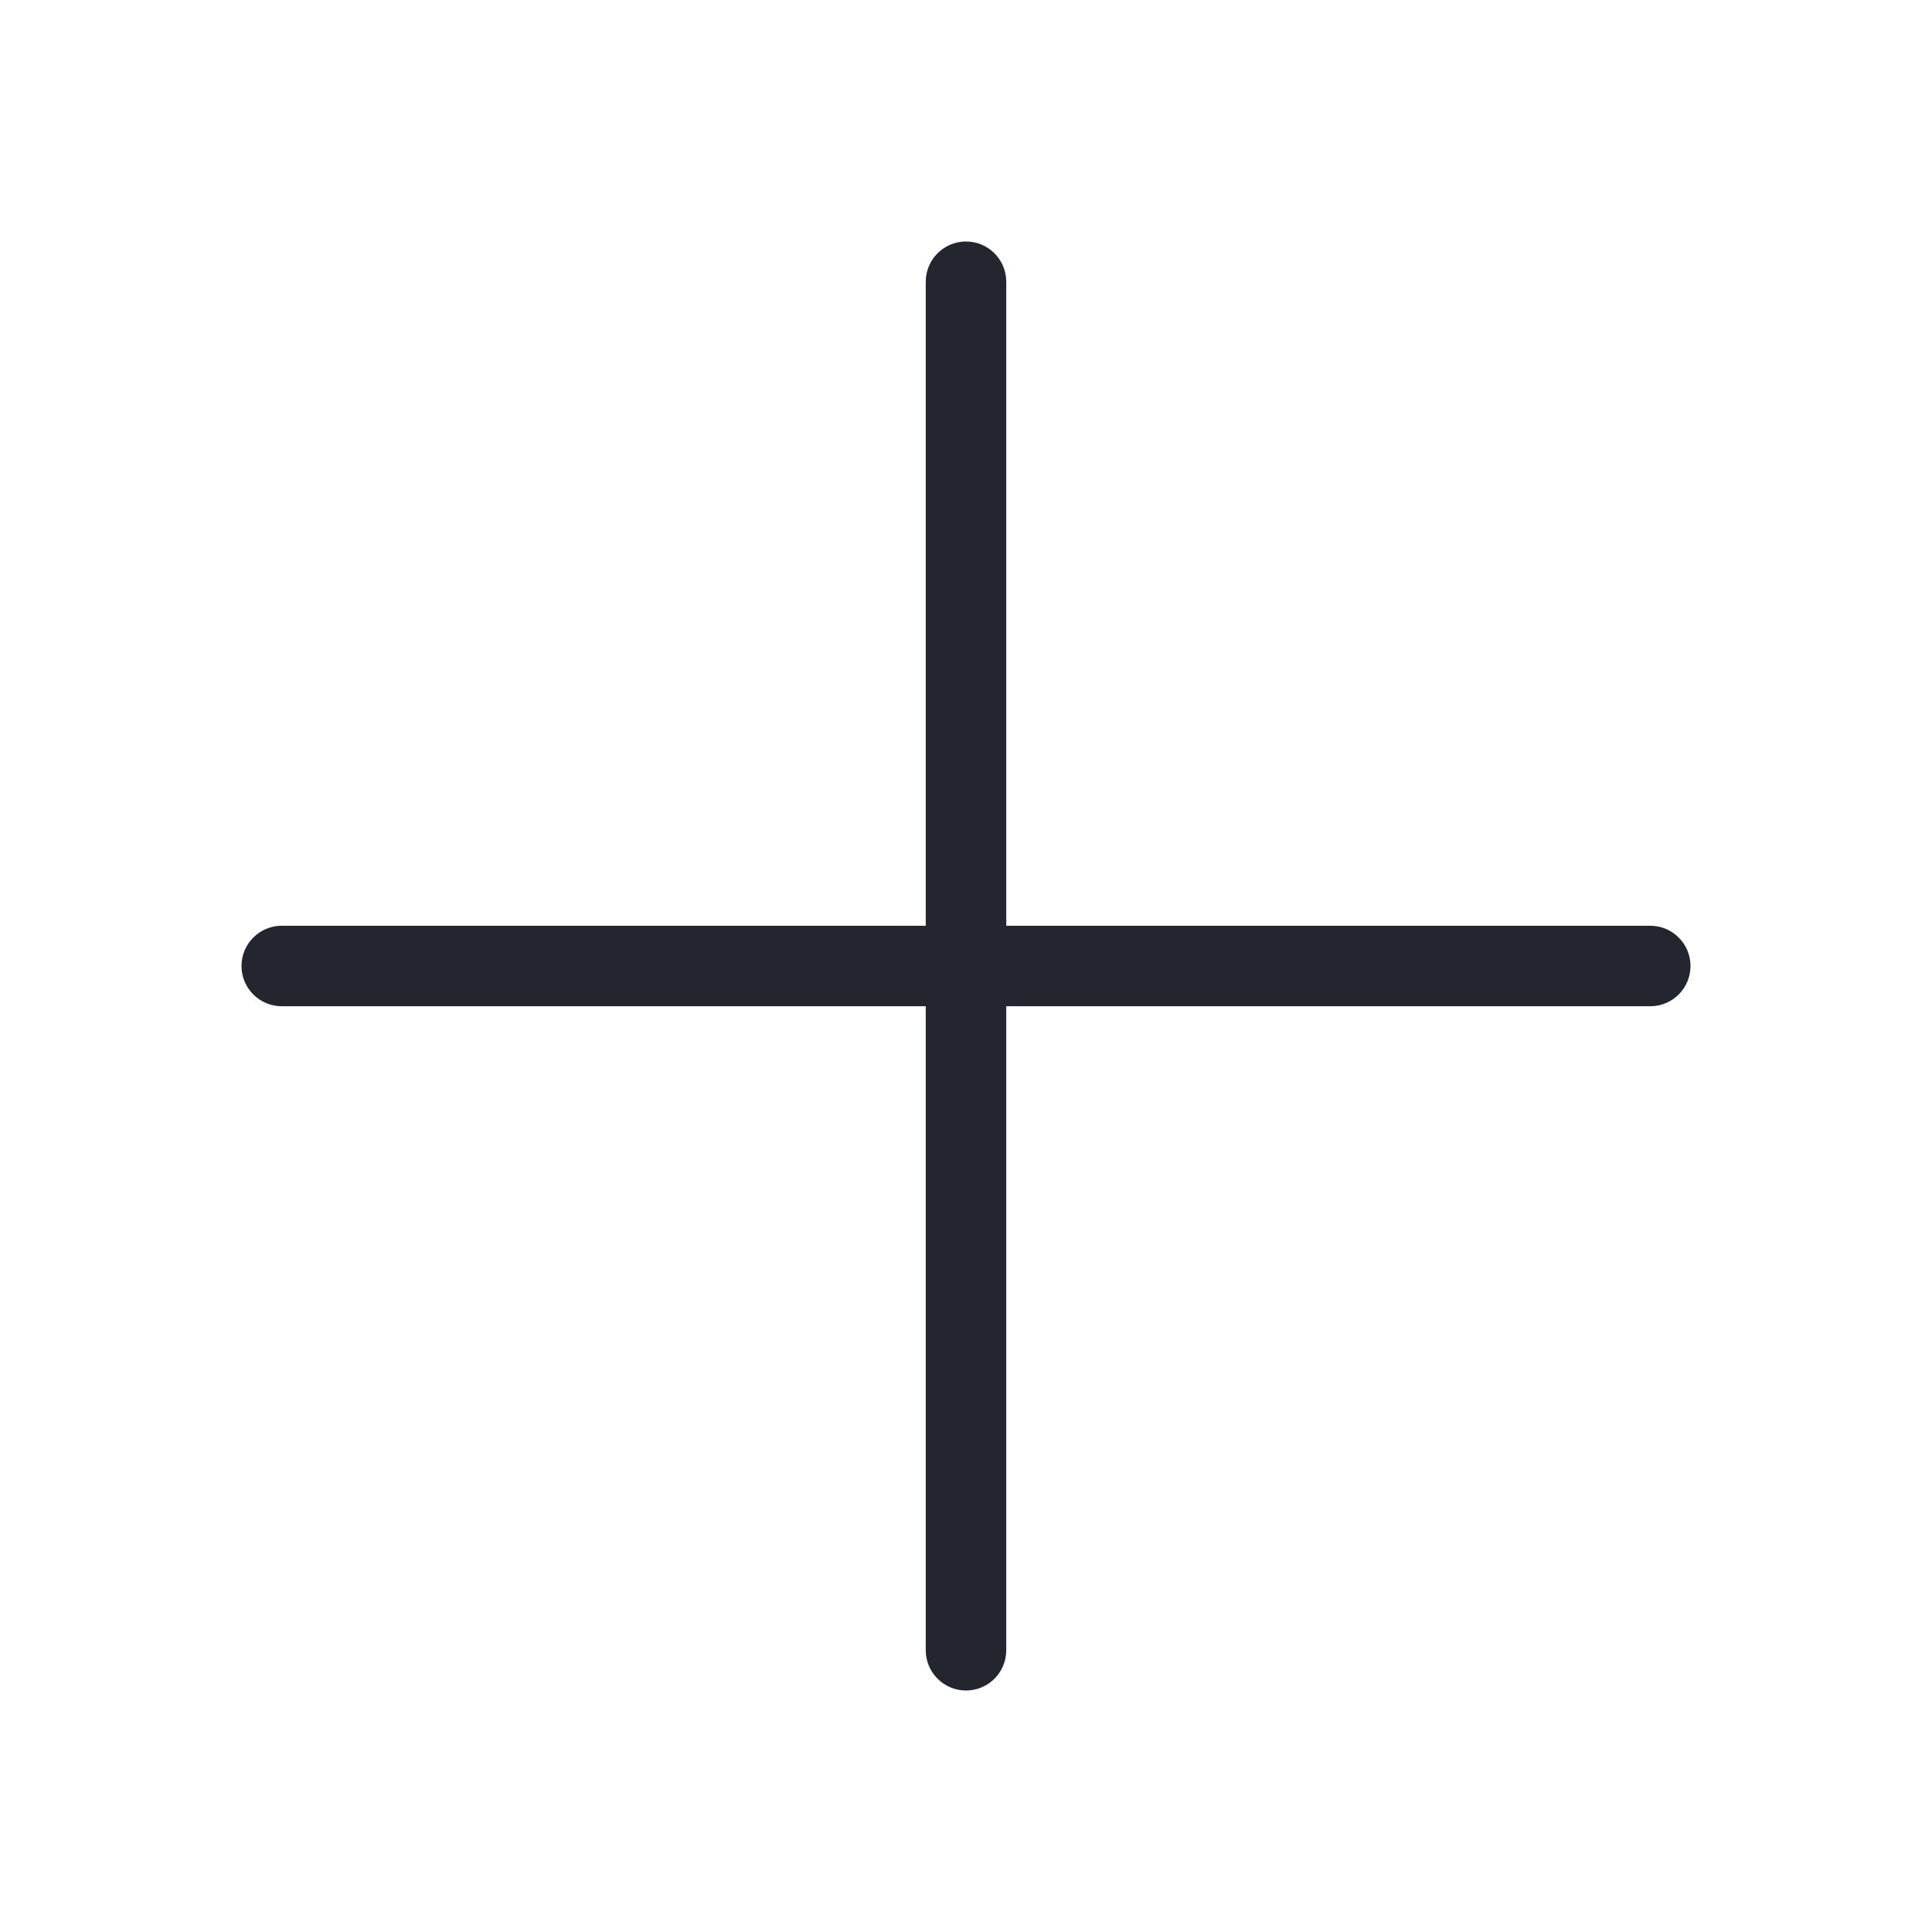
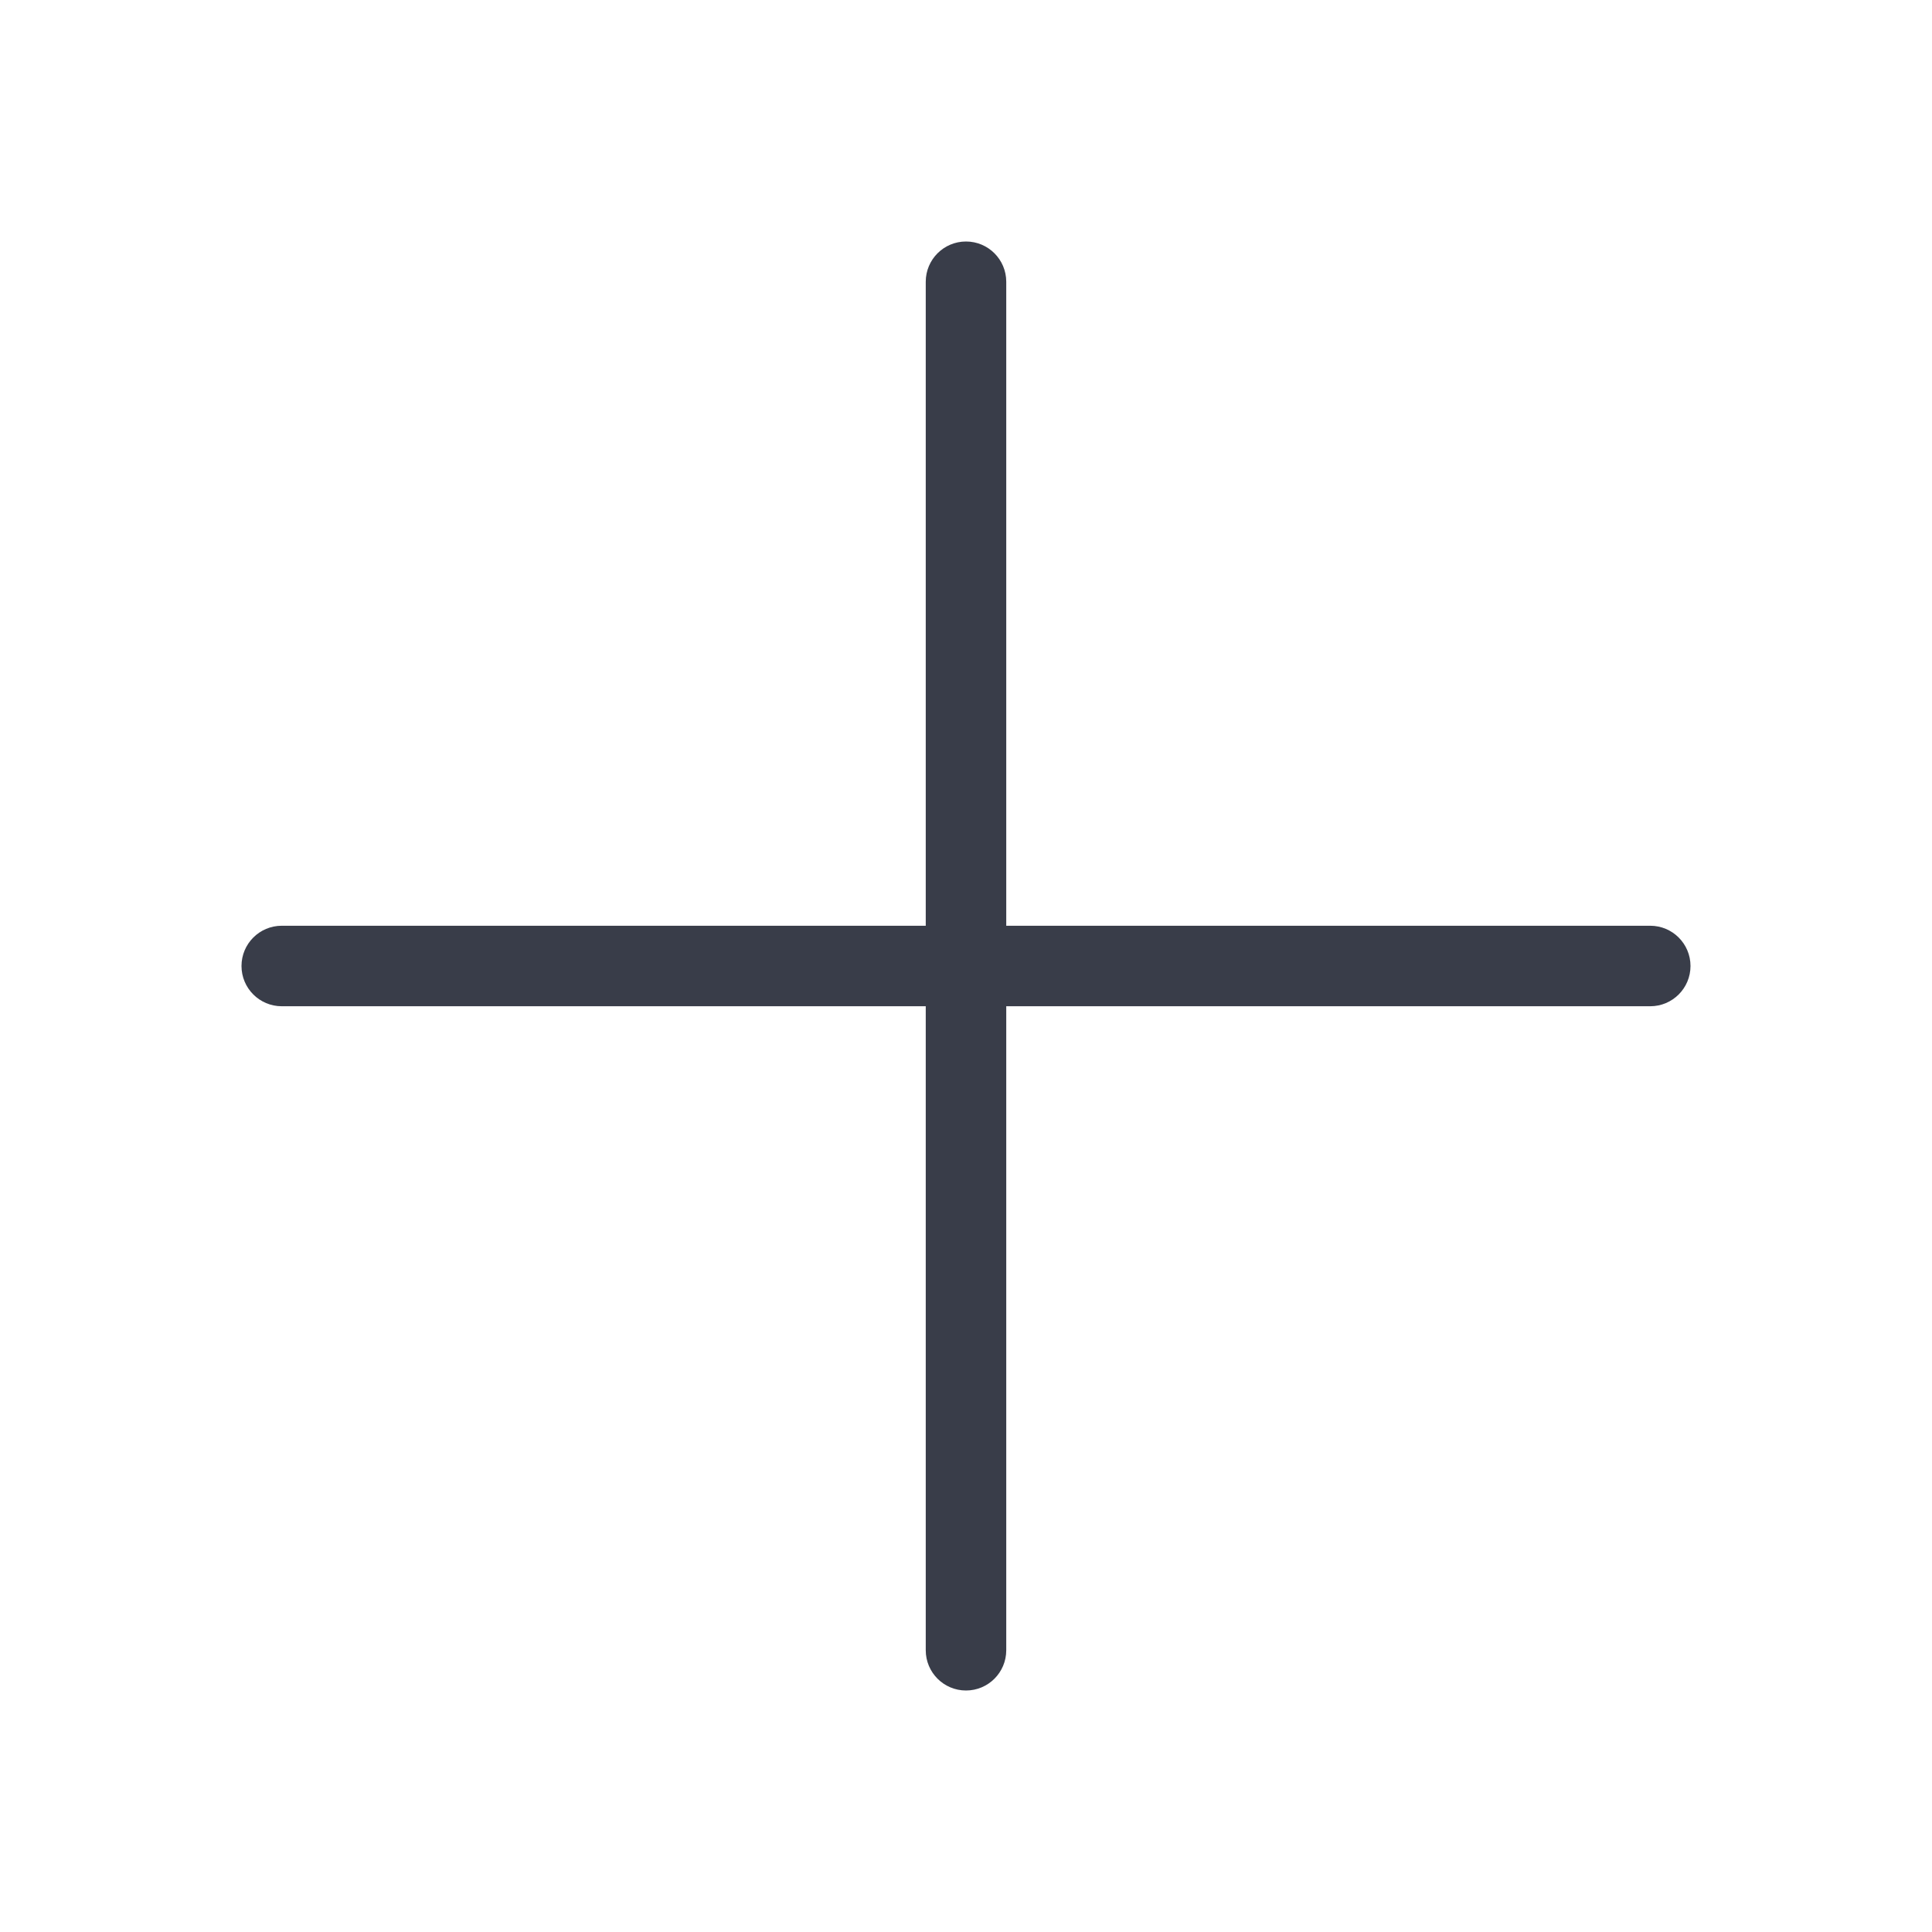
<svg xmlns="http://www.w3.org/2000/svg" t="1608191061912" class="icon" viewBox="0 0 1024 1024" version="1.1" p-id="3652" width="200" height="200">
  <defs>
    <style type="text/css" />
  </defs>
-   <path d="M874.667 490.667H533.333V149.333a21.333 21.333 0 0 0-42.667 0v341.333H149.333a21.333 21.333 0 0 0 0 42.667h341.333v341.333a21.333 21.333 0 0 0 42.667 0V533.333h341.333a21.333 21.333 0 0 0 0-42.667z" p-id="3653" fill="#23262E" />
+   <path d="M874.667 490.667H533.333V149.333a21.333 21.333 0 0 0-42.667 0v341.333H149.333a21.333 21.333 0 0 0 0 42.667h341.333v341.333a21.333 21.333 0 0 0 42.667 0V533.333h341.333a21.333 21.333 0 0 0 0-42.667z" p-id="3653" fill="#393d49" />
</svg>
